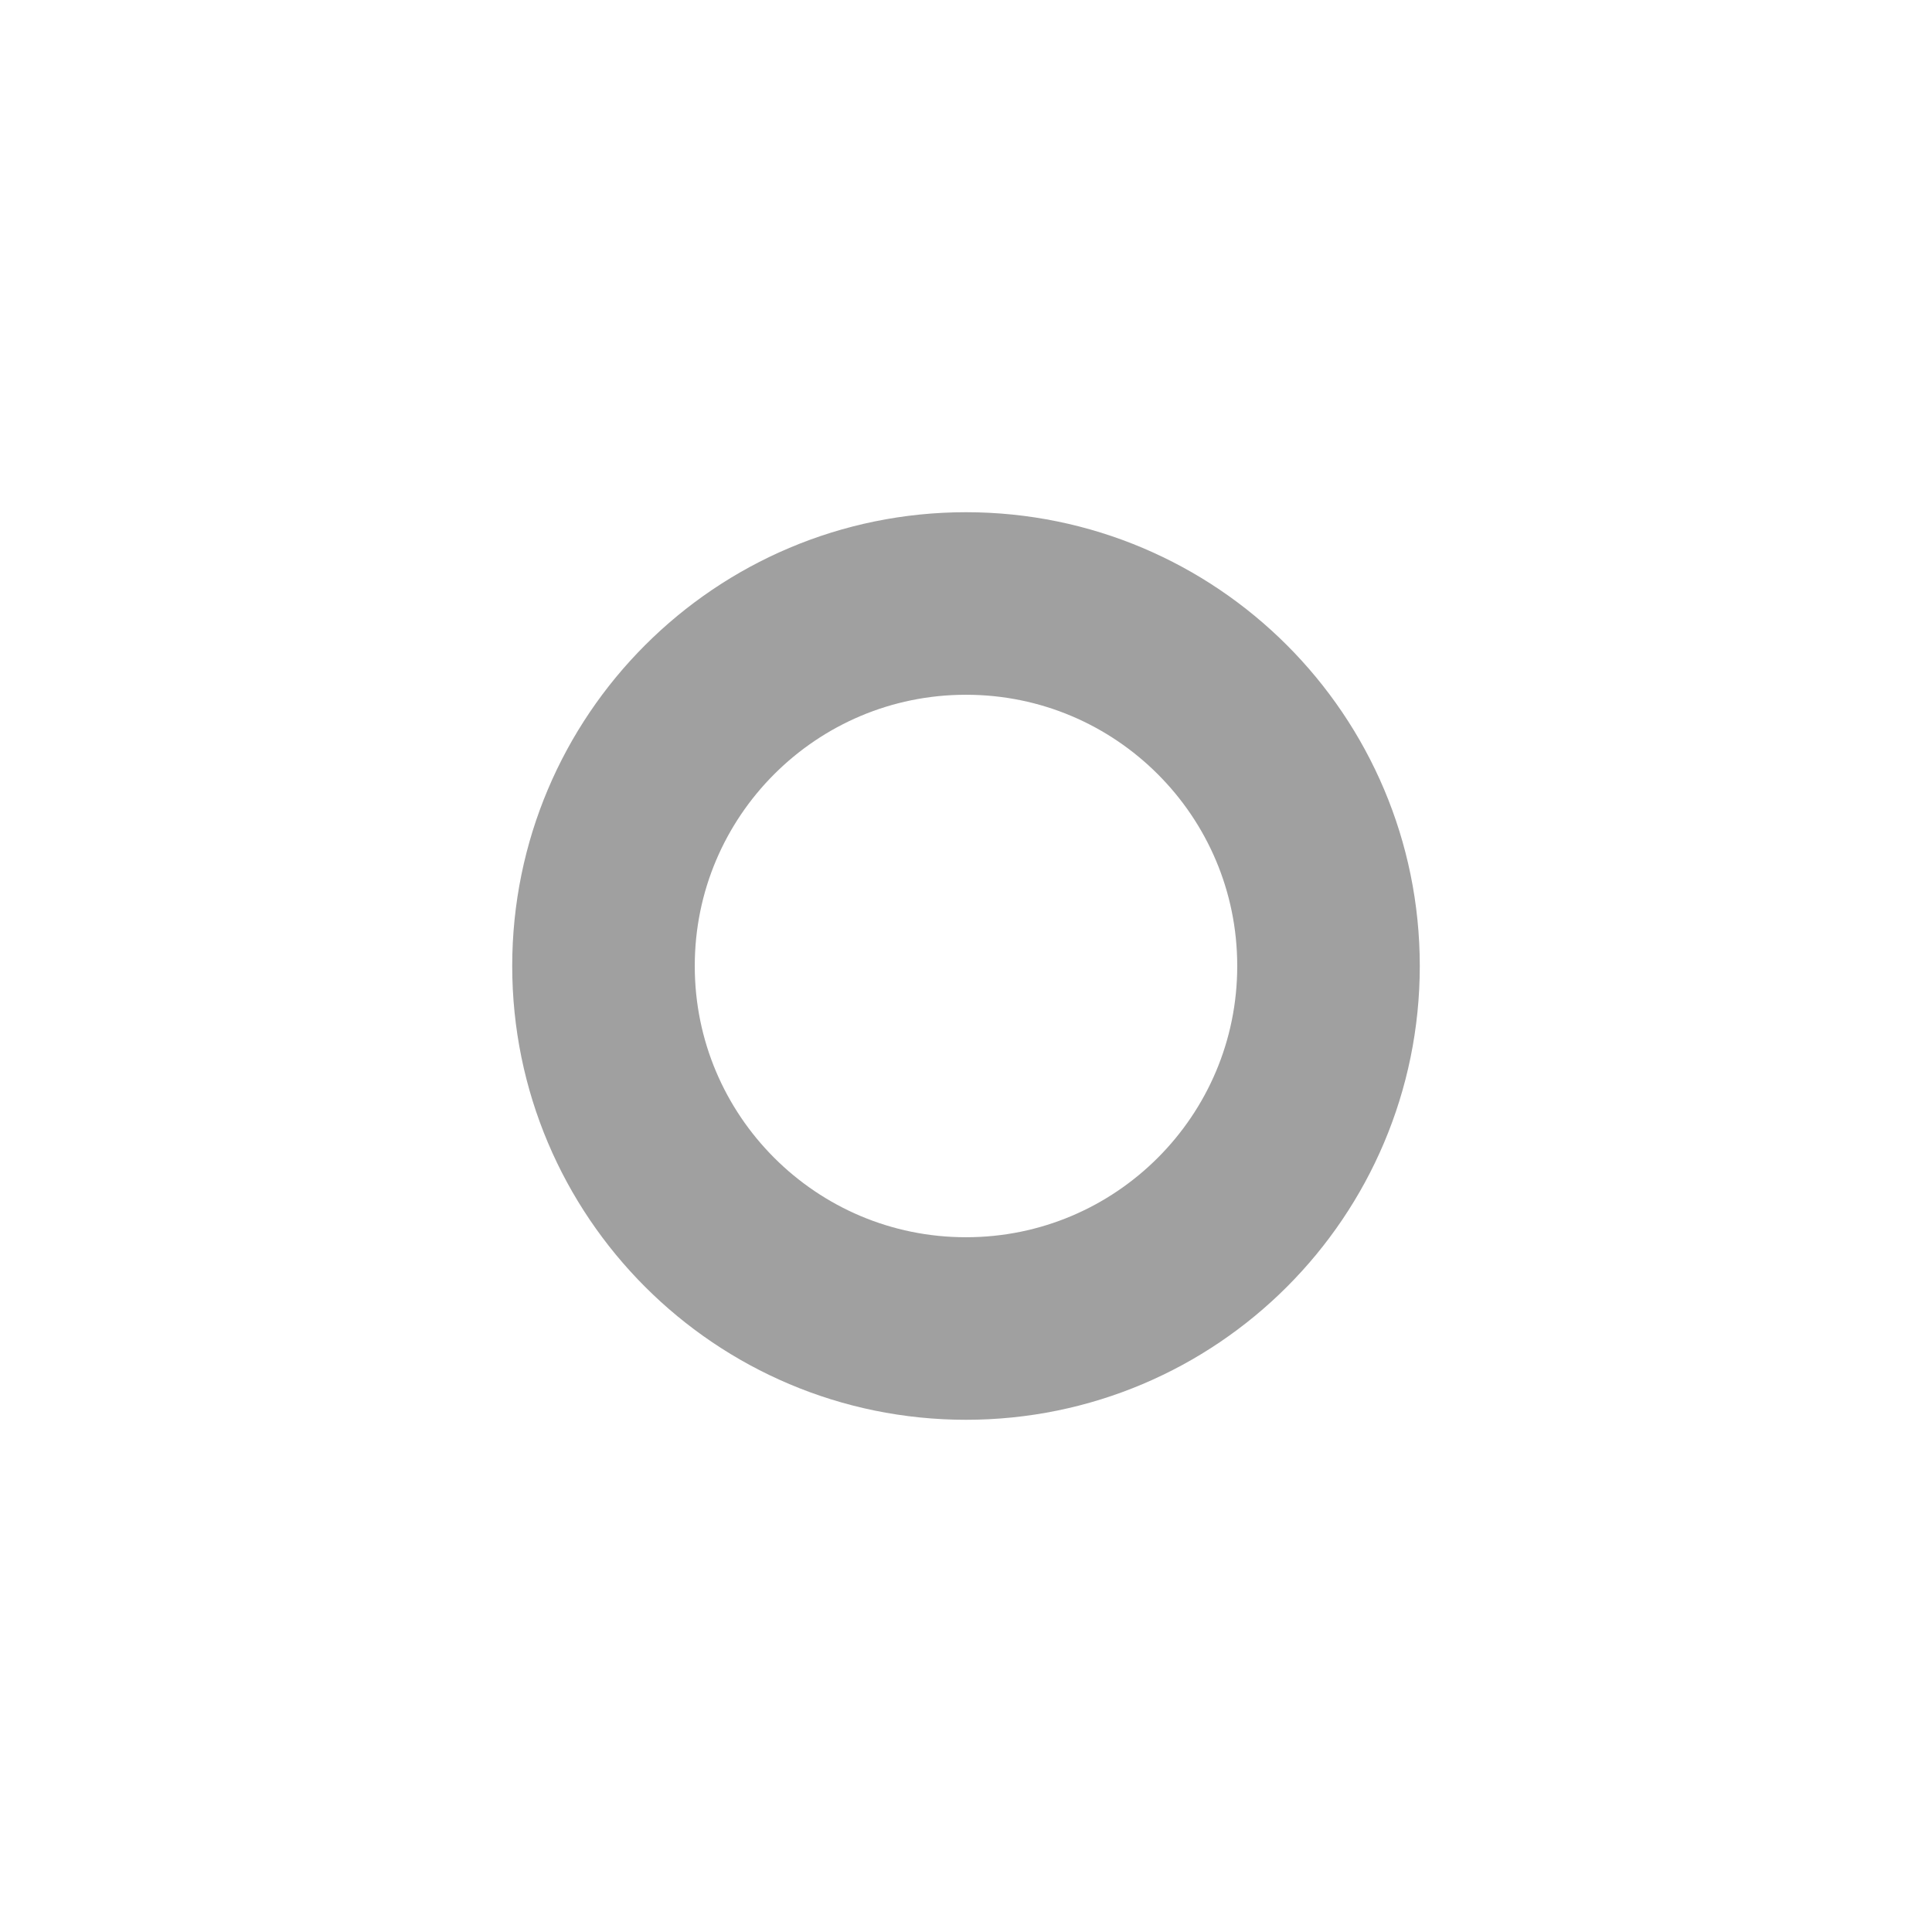
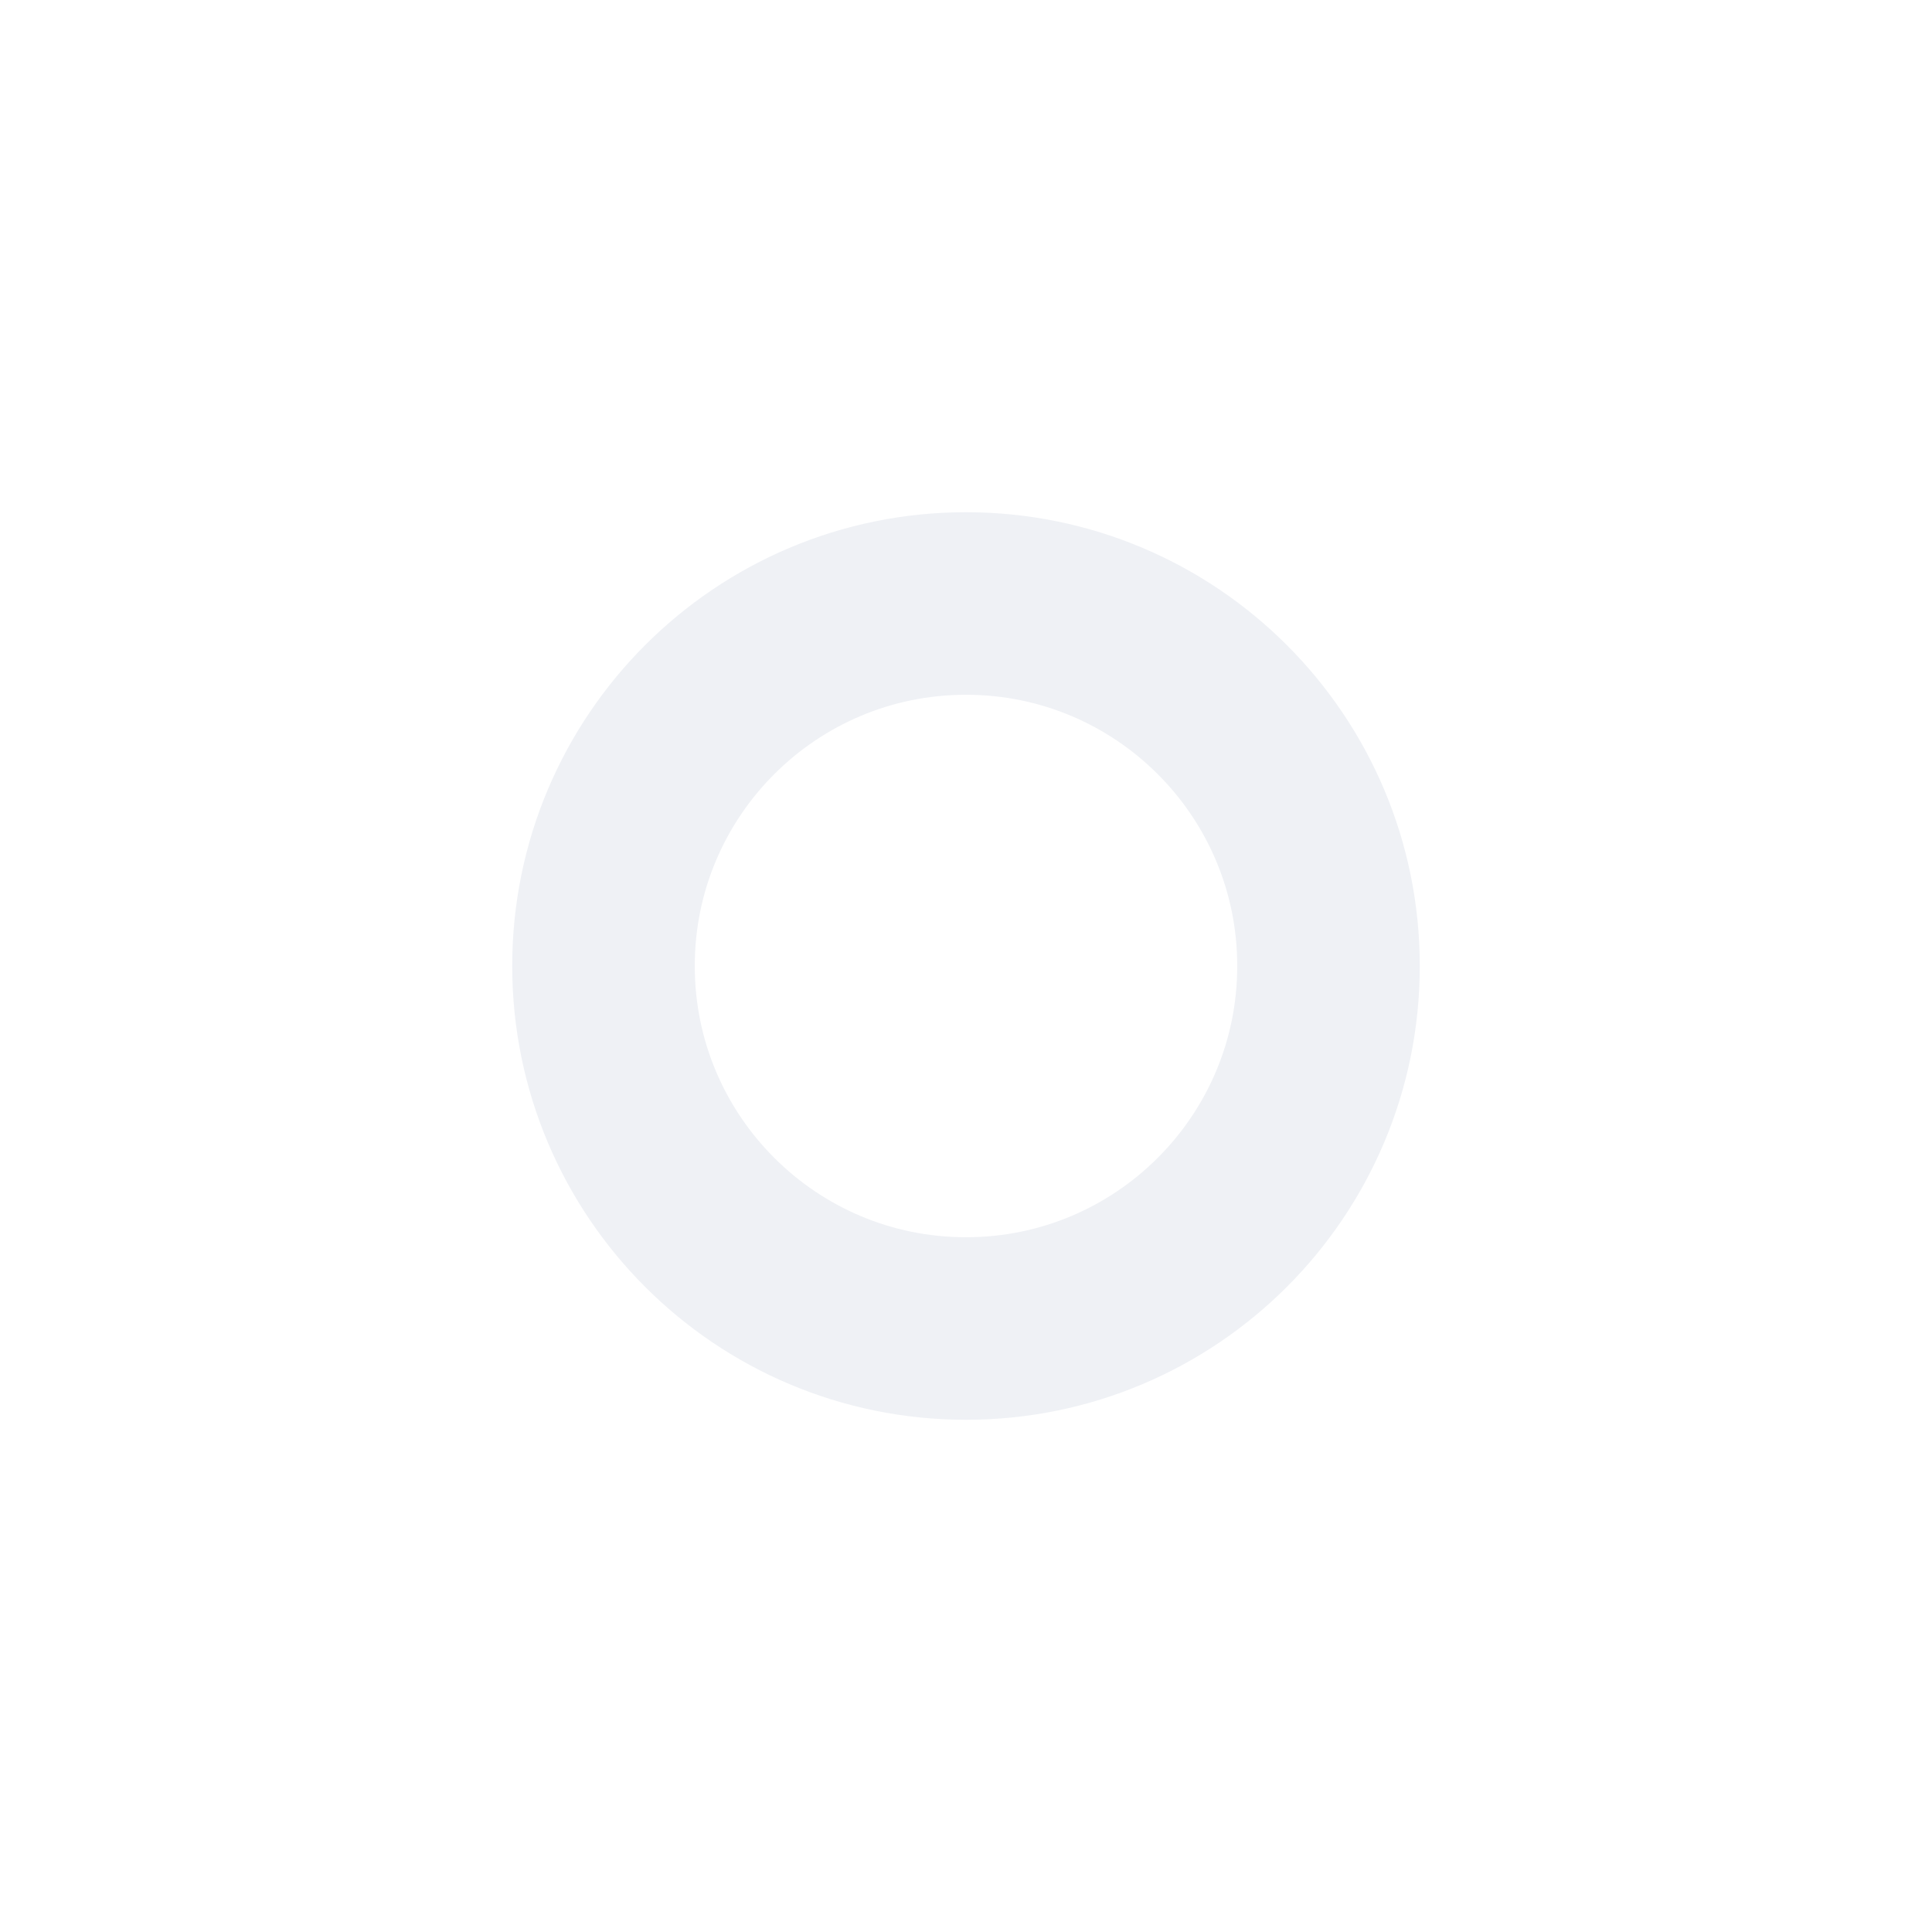
<svg xmlns="http://www.w3.org/2000/svg" xmlns:xlink="http://www.w3.org/1999/xlink" version="1.0" width="96" height="96" id="svg2" style="display:inline">
  <defs id="defs4">
    <linearGradient id="linearGradient4081">
      <stop id="stop4083" style="stop-color:#aaaaaa;stop-opacity:1" offset="0" />
      <stop id="stop4085" style="stop-color:#f0f0f0;stop-opacity:1" offset="1" />
    </linearGradient>
    <linearGradient x1="4.883" y1="-33.968" x2="4.883" y2="-43.829" id="linearGradient2955" xlink:href="#linearGradient4081" gradientUnits="userSpaceOnUse" gradientTransform="matrix(4.444444,0,0,4.444444,3.555556,221.0417)" />
    <linearGradient id="linearGradient3183">
      <stop id="stop3185" style="stop-color:#c80000;stop-opacity:1" offset="0" />
      <stop id="stop3187" style="stop-color:#f3604d;stop-opacity:1" offset="1" />
    </linearGradient>
    <linearGradient x1="11" y1="11.016" x2="19" y2="11.016" id="linearGradient2927" xlink:href="#linearGradient3183" gradientUnits="userSpaceOnUse" gradientTransform="matrix(0,-3,2.96525,0,27.33592,93.00001)" />
  </defs>
  <g id="g888" transform="matrix(1.199984,0,0,1.199984,-9.599242,-9.599242)">
-     <circle r="15.011" cy="48" cx="48" id="path71" style="opacity:1;fill:none;fill-opacity:1;stroke:#a0a0a0;stroke-width:7.559;stroke-miterlimit:22.926;stroke-dasharray:none;stroke-opacity:1" />
+     <circle r="15.011" cy="48" cx="48" id="path71" style="opacity:1;fill:none;fill-opacity:1;stroke:#eff1f5;stroke-width:7.559;stroke-miterlimit:22.926;stroke-dasharray:none;stroke-opacity:1" />
  </g>
</svg>
